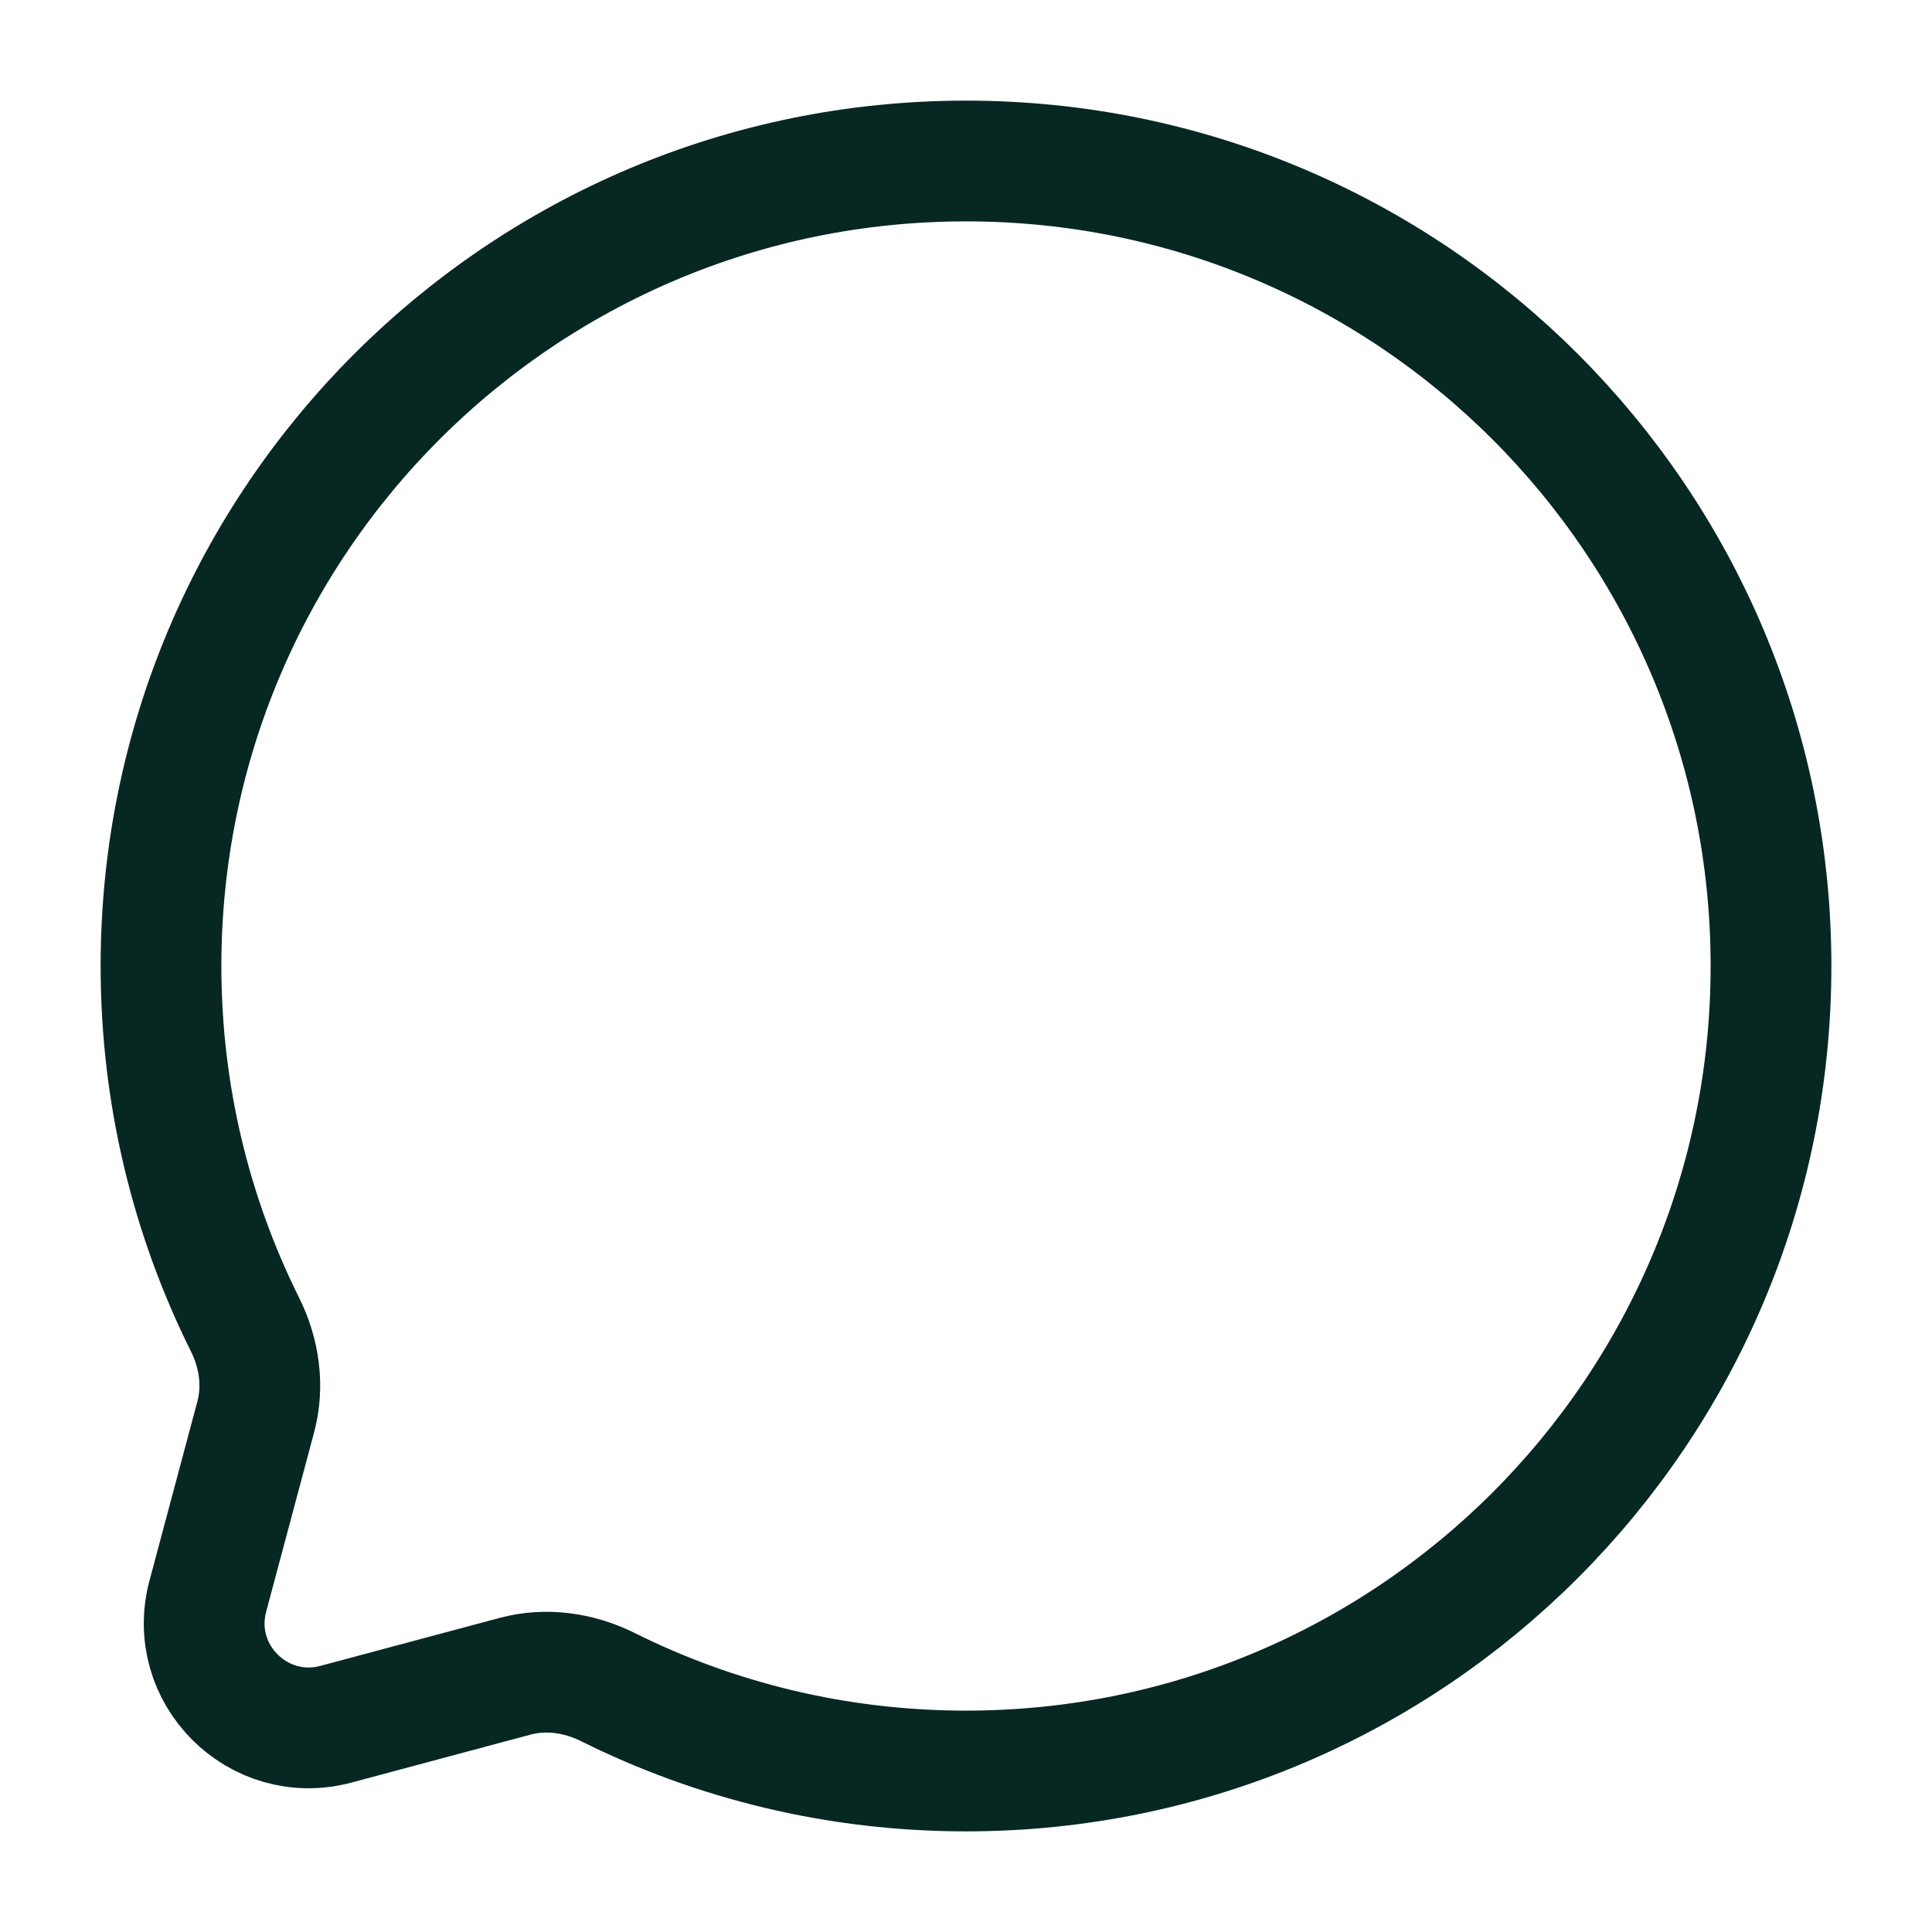
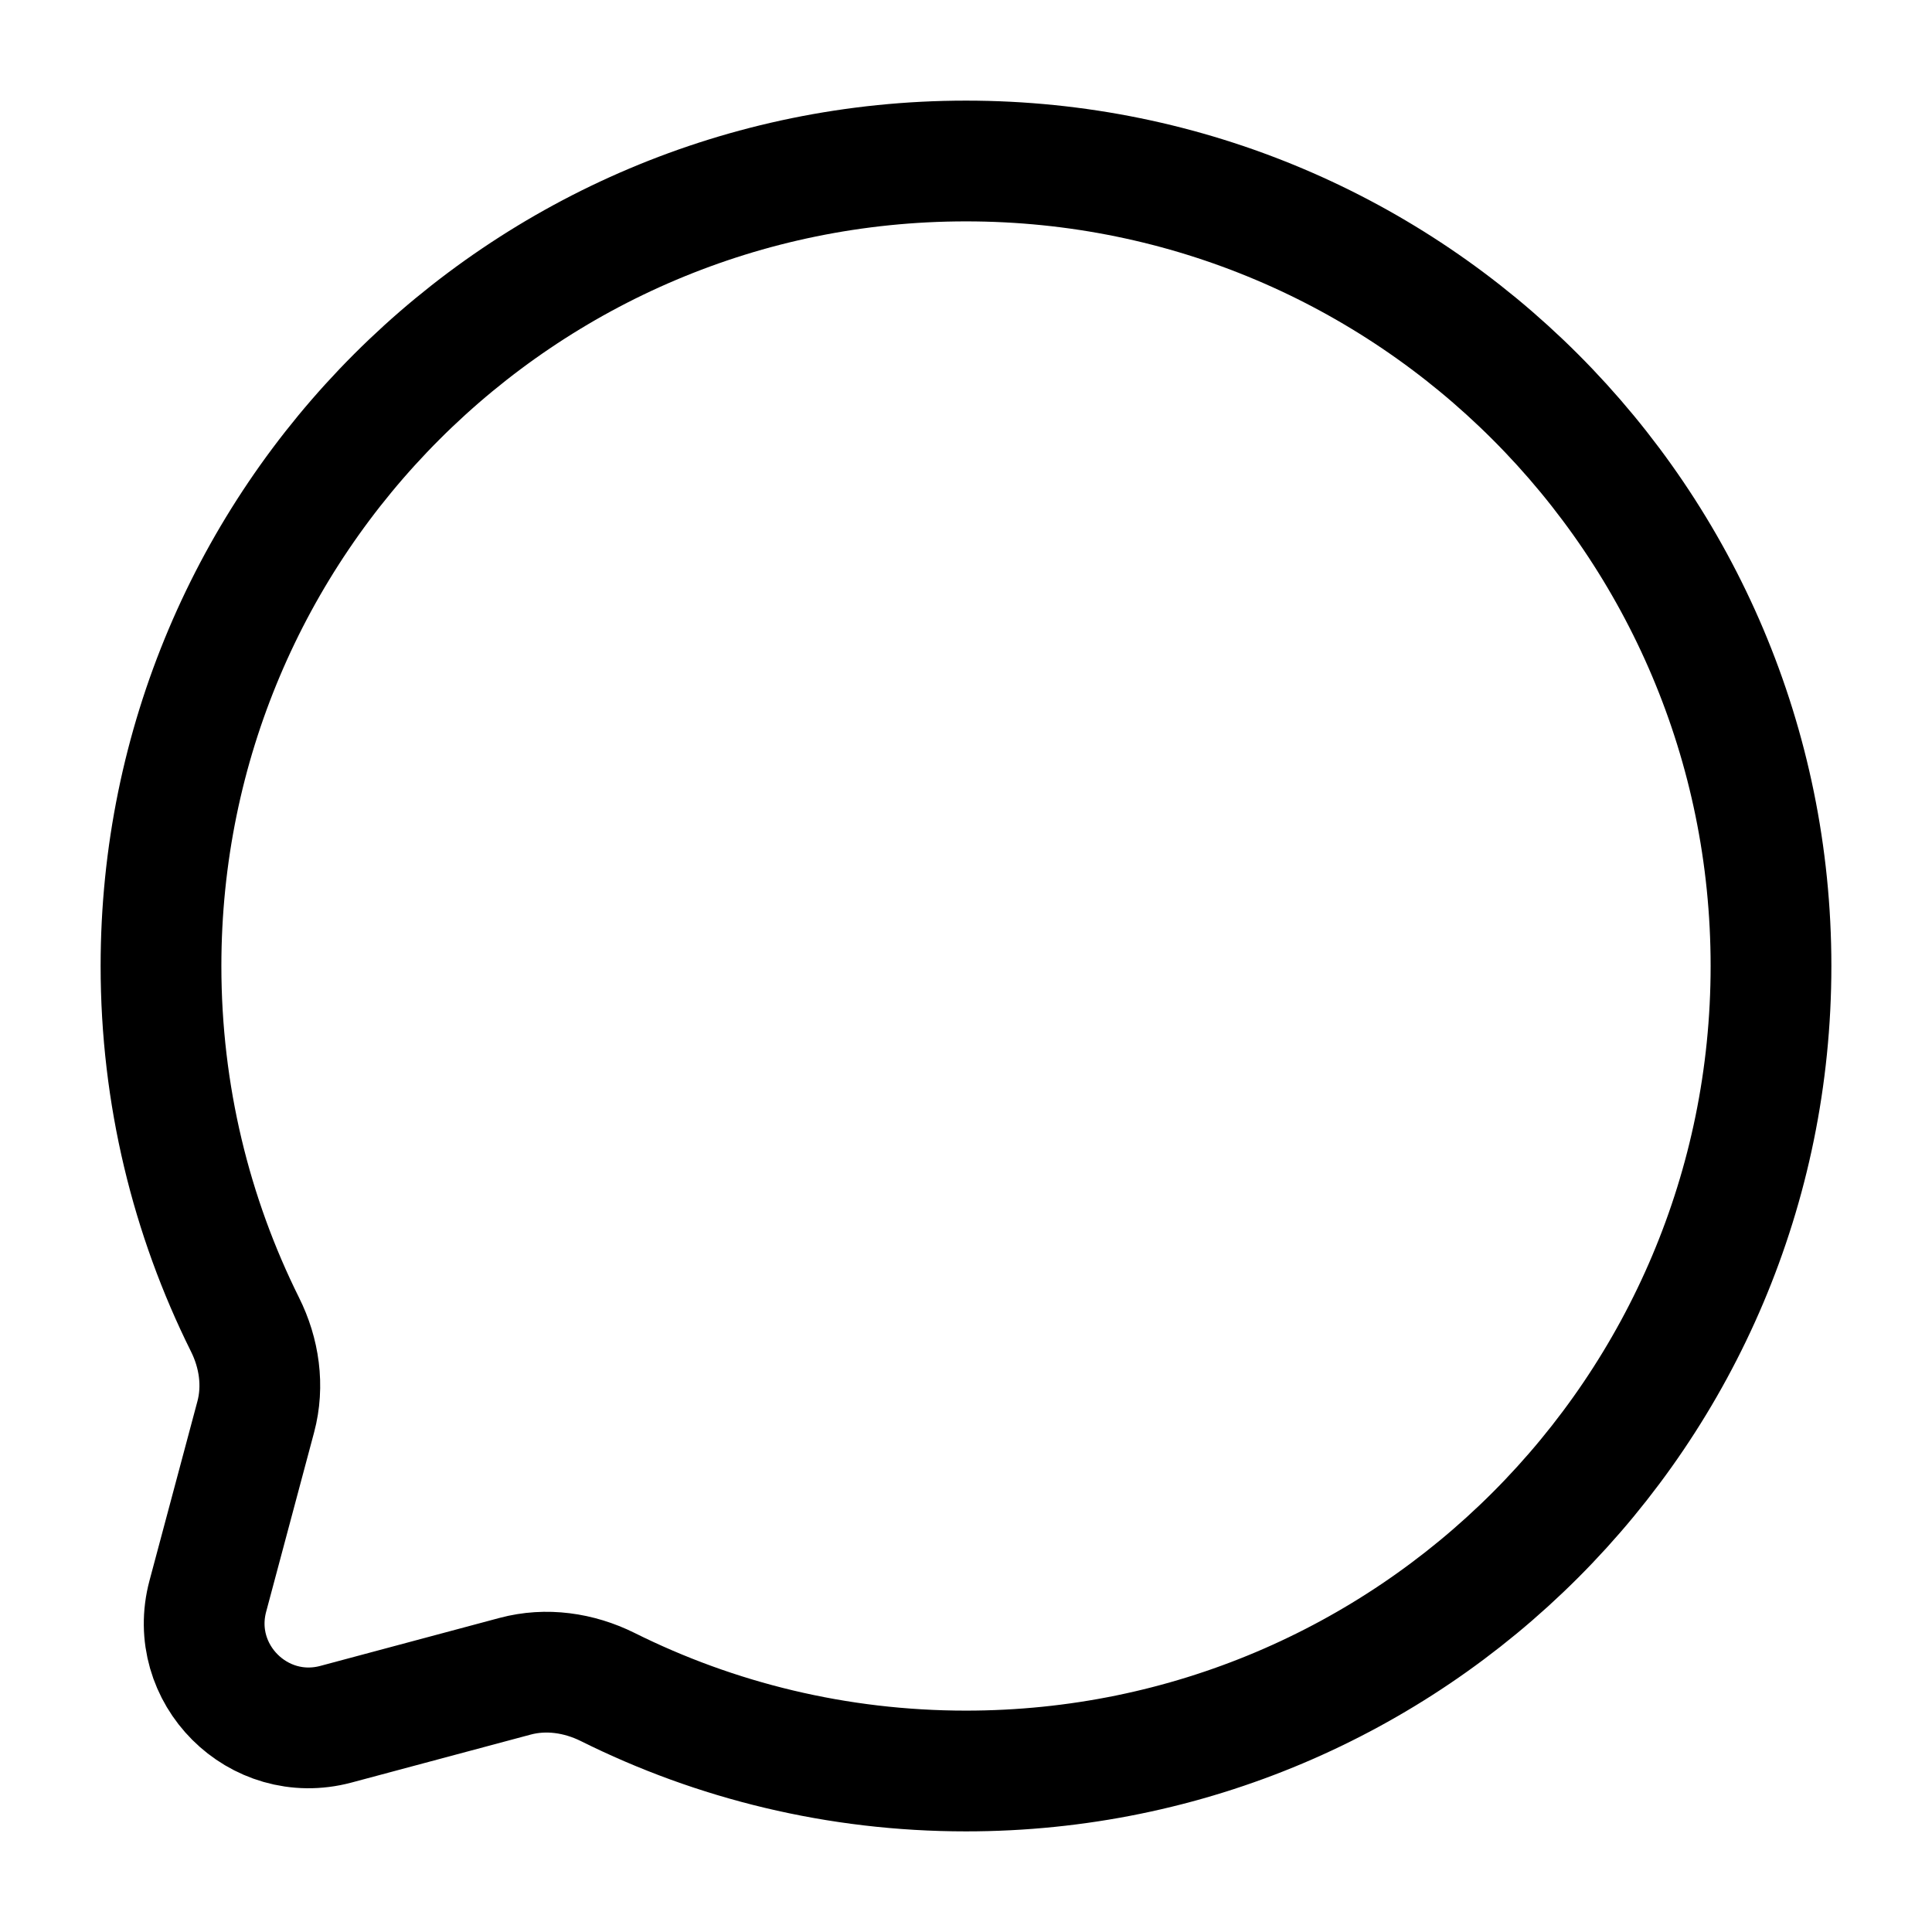
<svg xmlns="http://www.w3.org/2000/svg" width="24" height="24" viewBox="0 0 24 24" fill="none">
-   <path d="M12 22C17.523 22 22 17.523 22 12C22 6.477 17.523 2 12 2C6.477 2 2 6.477 2 12C2 13.6 2.376 15.112 3.043 16.453C3.221 16.809 3.28 17.216 3.177 17.601L2.582 19.827C2.323 20.793 3.207 21.677 4.173 21.419L6.399 20.823C6.784 20.72 7.191 20.779 7.548 20.956C8.888 21.624 10.4 22 12 22Z" stroke="#072723" stroke-width="1.5" />
+   <path d="M12 22C17.523 22 22 17.523 22 12C22 6.477 17.523 2 12 2C6.477 2 2 6.477 2 12C2 13.6 2.376 15.112 3.043 16.453C3.221 16.809 3.28 17.216 3.177 17.601L2.582 19.827C2.323 20.793 3.207 21.677 4.173 21.419L6.399 20.823C6.784 20.72 7.191 20.779 7.548 20.956C8.888 21.624 10.4 22 12 22Z" stroke="currentColor" stroke-width="1.5" />
</svg>
